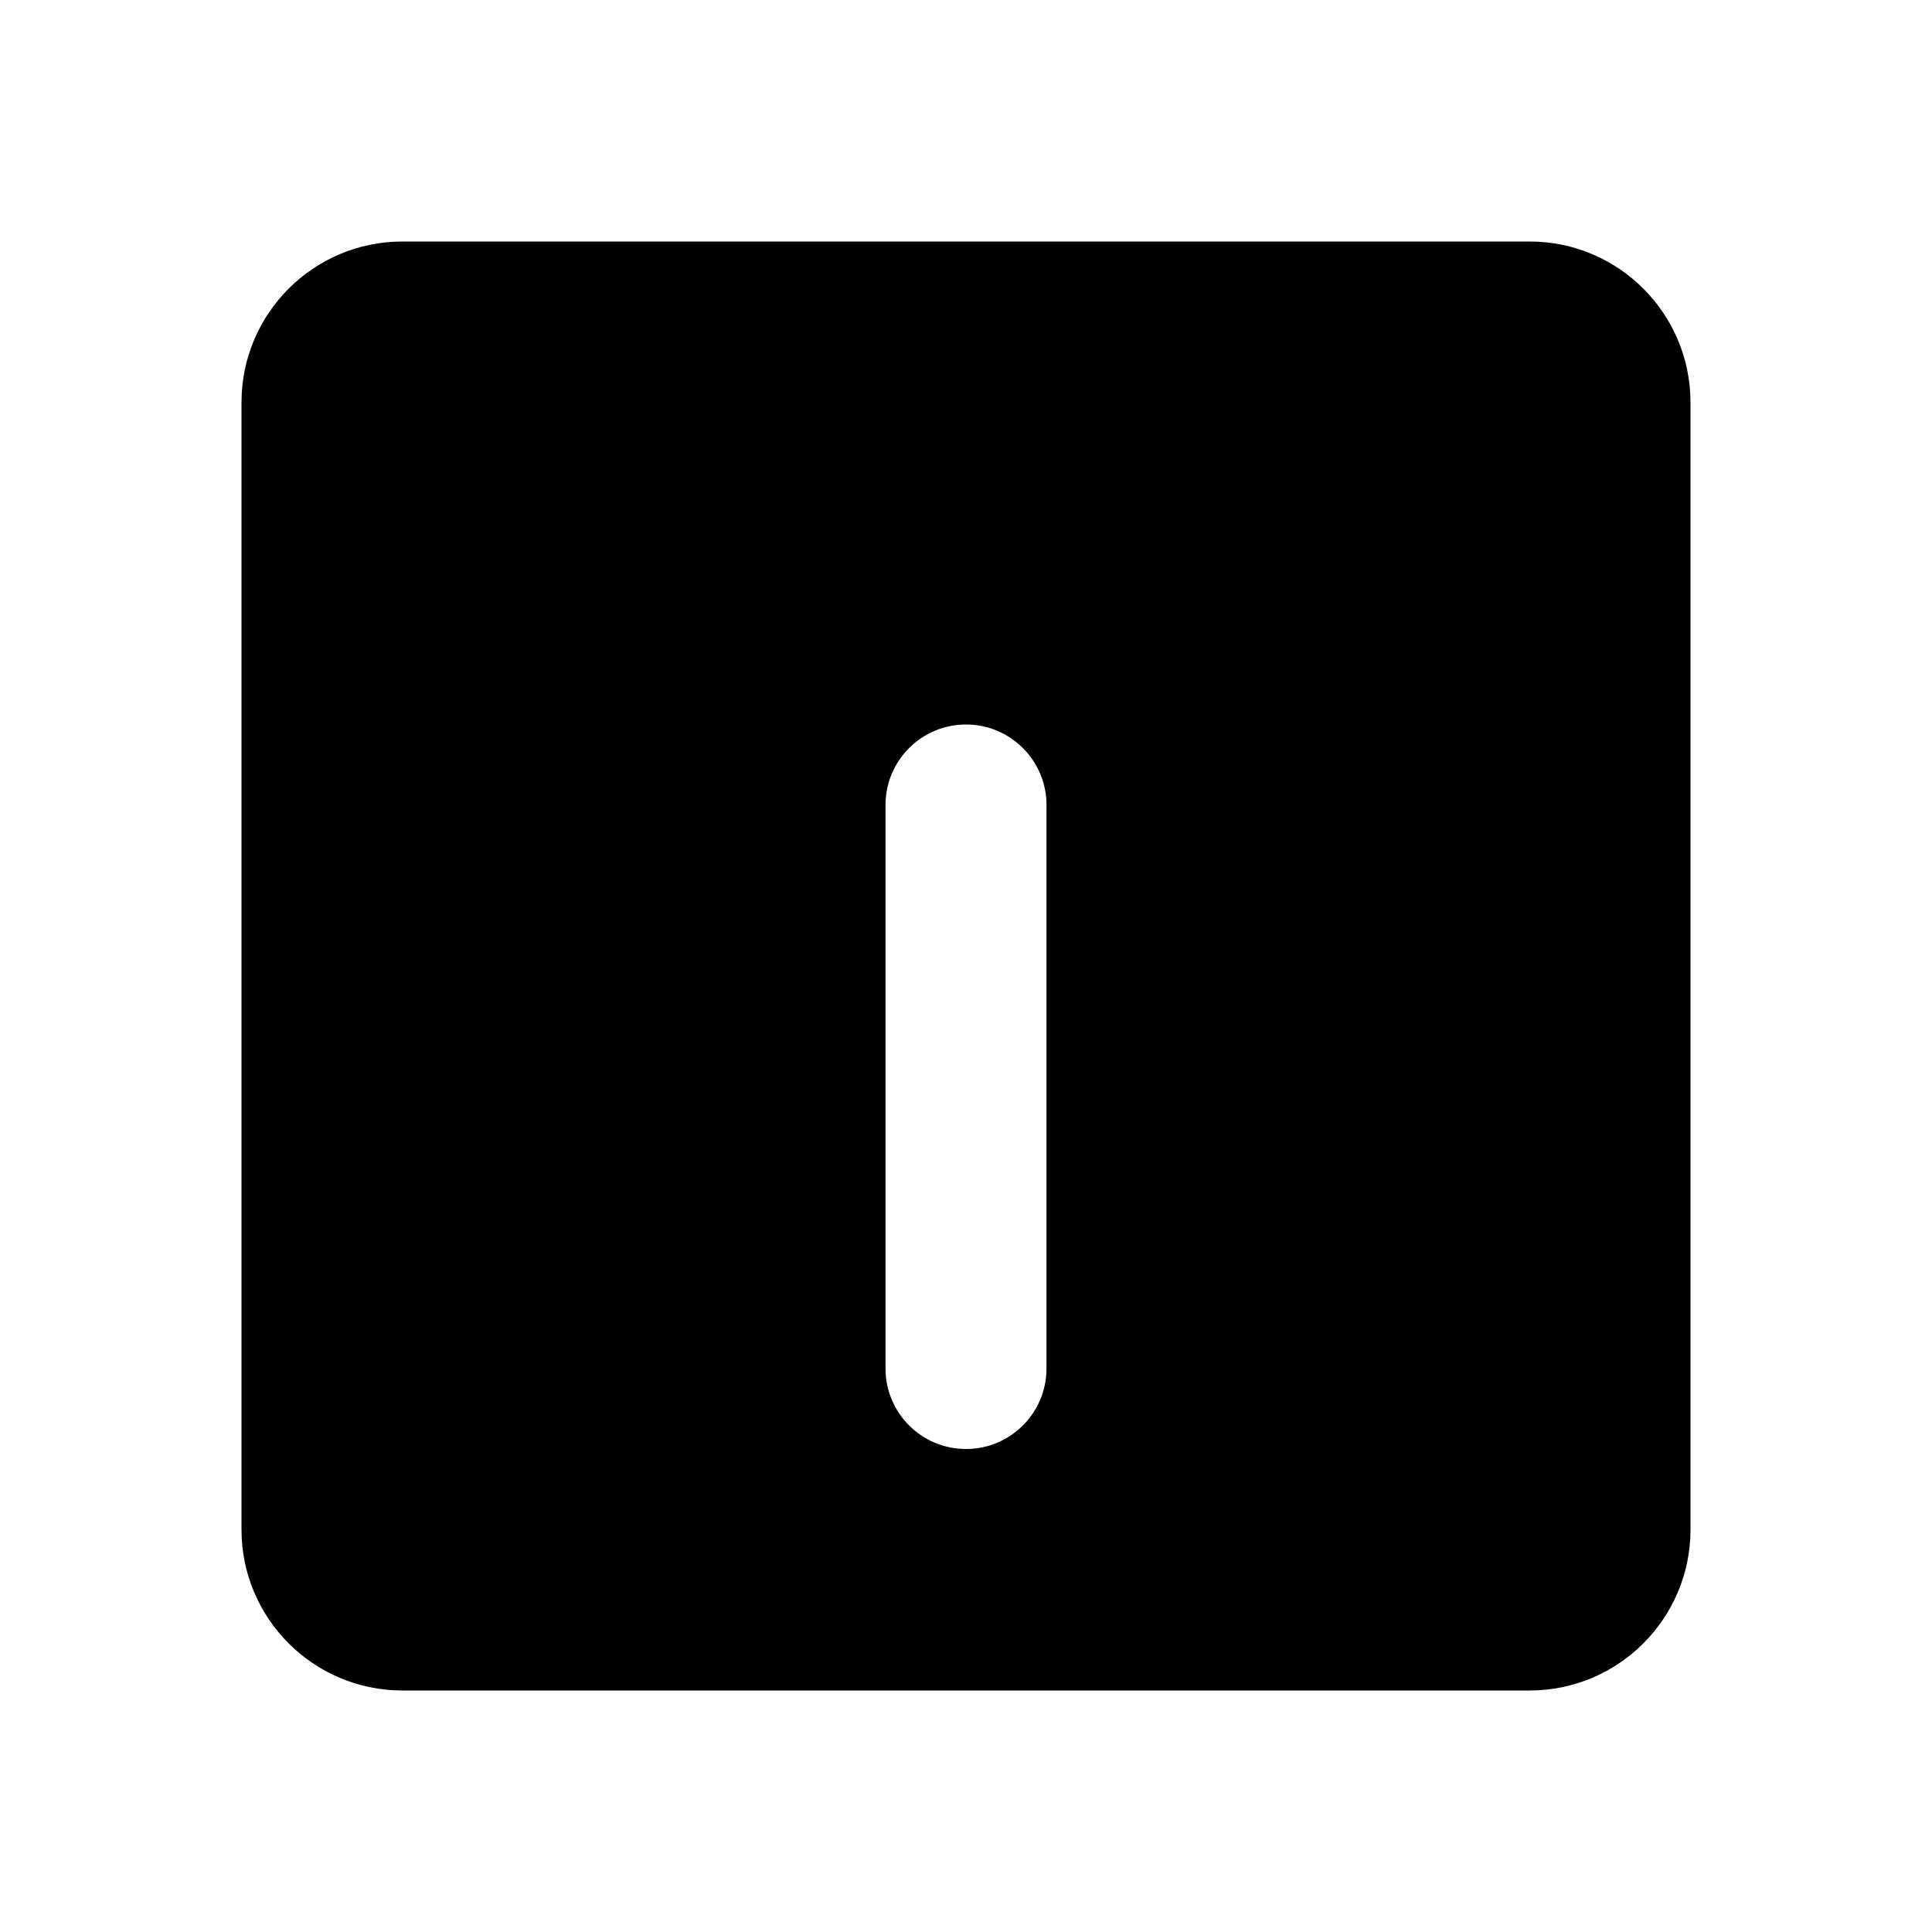
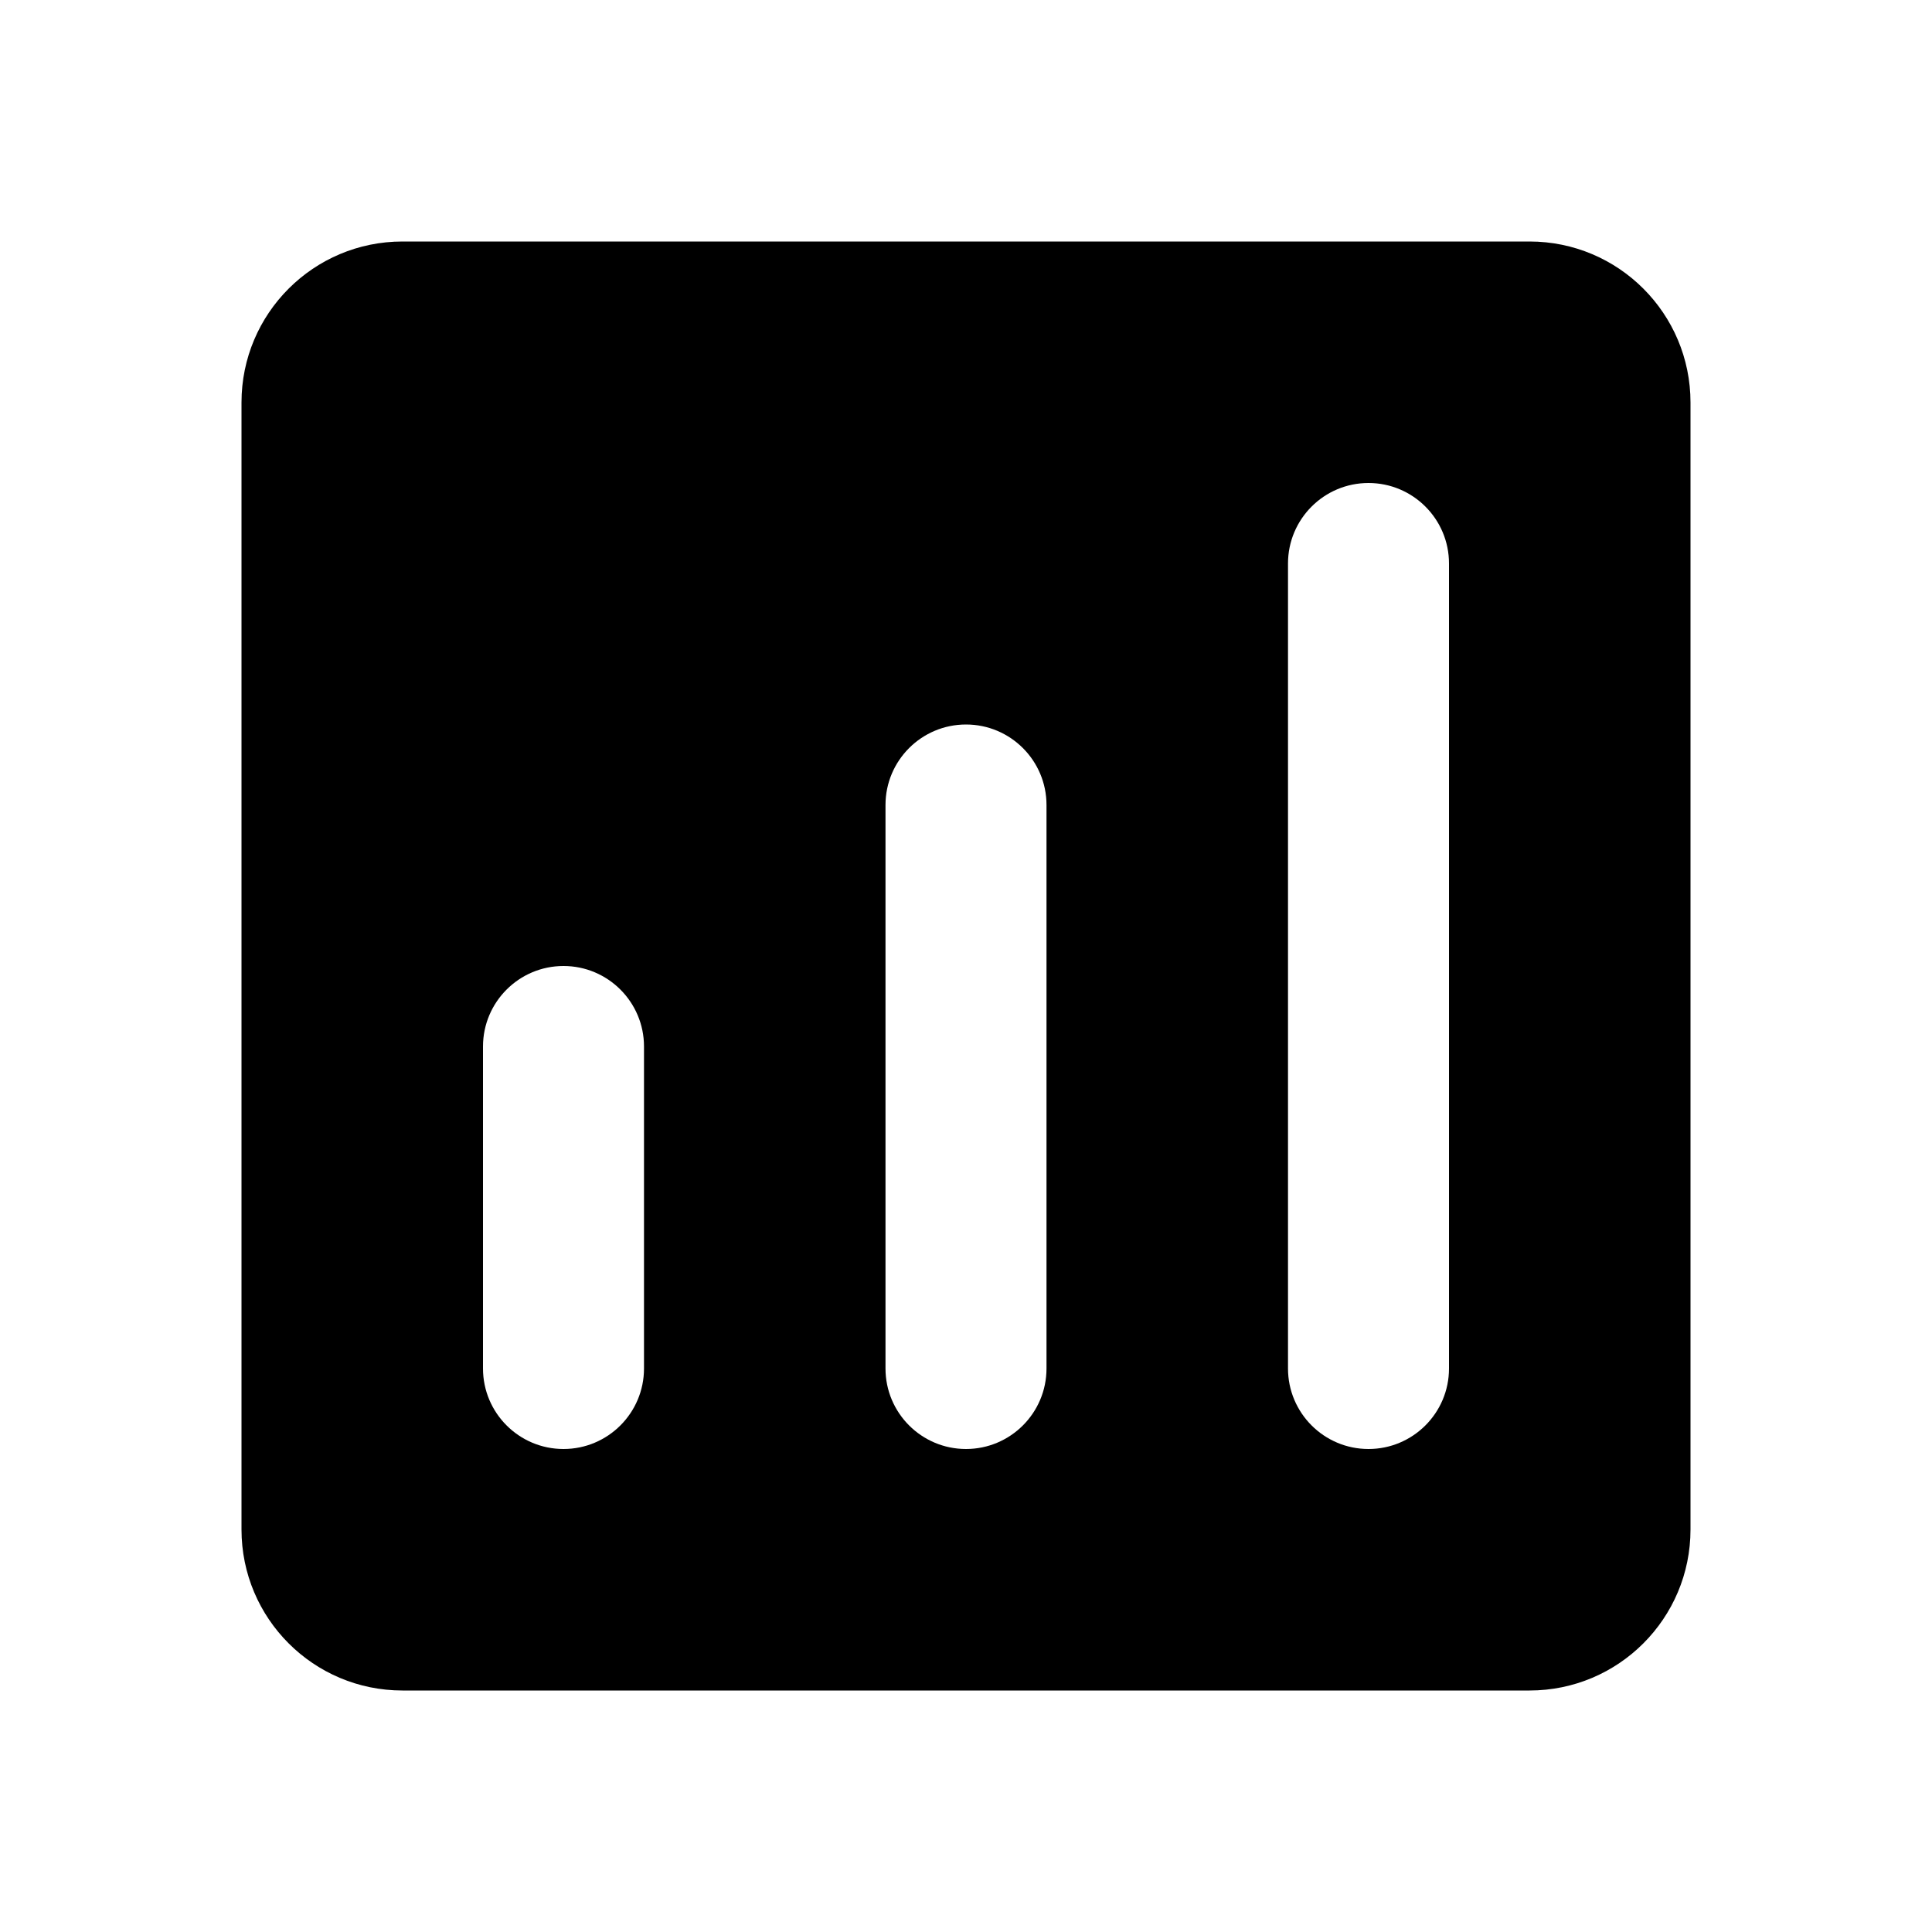
<svg xmlns="http://www.w3.org/2000/svg" viewBox="0 0 24 24" fill="none">
-   <path fillRule="evenodd" clipRule="evenodd" d="M5 3C3.895 3 3 3.895 3 5V19C3 20.105 3.895 21 5 21H19C20.105 21 21 20.105 21 19V5C21 3.895 20.105 3 19 3H5ZM8 13C8 12.448 7.552 12 7 12C6.448 12 6 12.448 6 13V17C6 17.552 6.448 18 7 18C7.552 18 8 17.552 8 17V13ZM12 9C12.552 9 13 9.448 13 10V17C13 17.552 12.552 18 12 18C11.448 18 11 17.552 11 17V10C11 9.448 11.448 9 12 9ZM18 7C18 6.448 17.552 6 17 6C16.448 6 16 6.448 16 7V17C16 17.552 16.448 18 17 18C17.552 18 18 17.552 18 17V7Z" fill="currentColor" />
+   <path fill-rule="evenodd" clip-rule="evenodd" d="M5 3C3.895 3 3 3.895 3 5V19C3 20.105 3.895 21 5 21H19C20.105 21 21 20.105 21 19V5C21 3.895 20.105 3 19 3H5ZM8 13C8 12.448 7.552 12 7 12C6.448 12 6 12.448 6 13V17C6 17.552 6.448 18 7 18C7.552 18 8 17.552 8 17V13ZM12 9C12.552 9 13 9.448 13 10V17C13 17.552 12.552 18 12 18C11.448 18 11 17.552 11 17V10C11 9.448 11.448 9 12 9ZM18 7C18 6.448 17.552 6 17 6C16.448 6 16 6.448 16 7V17C16 17.552 16.448 18 17 18C17.552 18 18 17.552 18 17V7Z" fill="currentColor" />
</svg>
